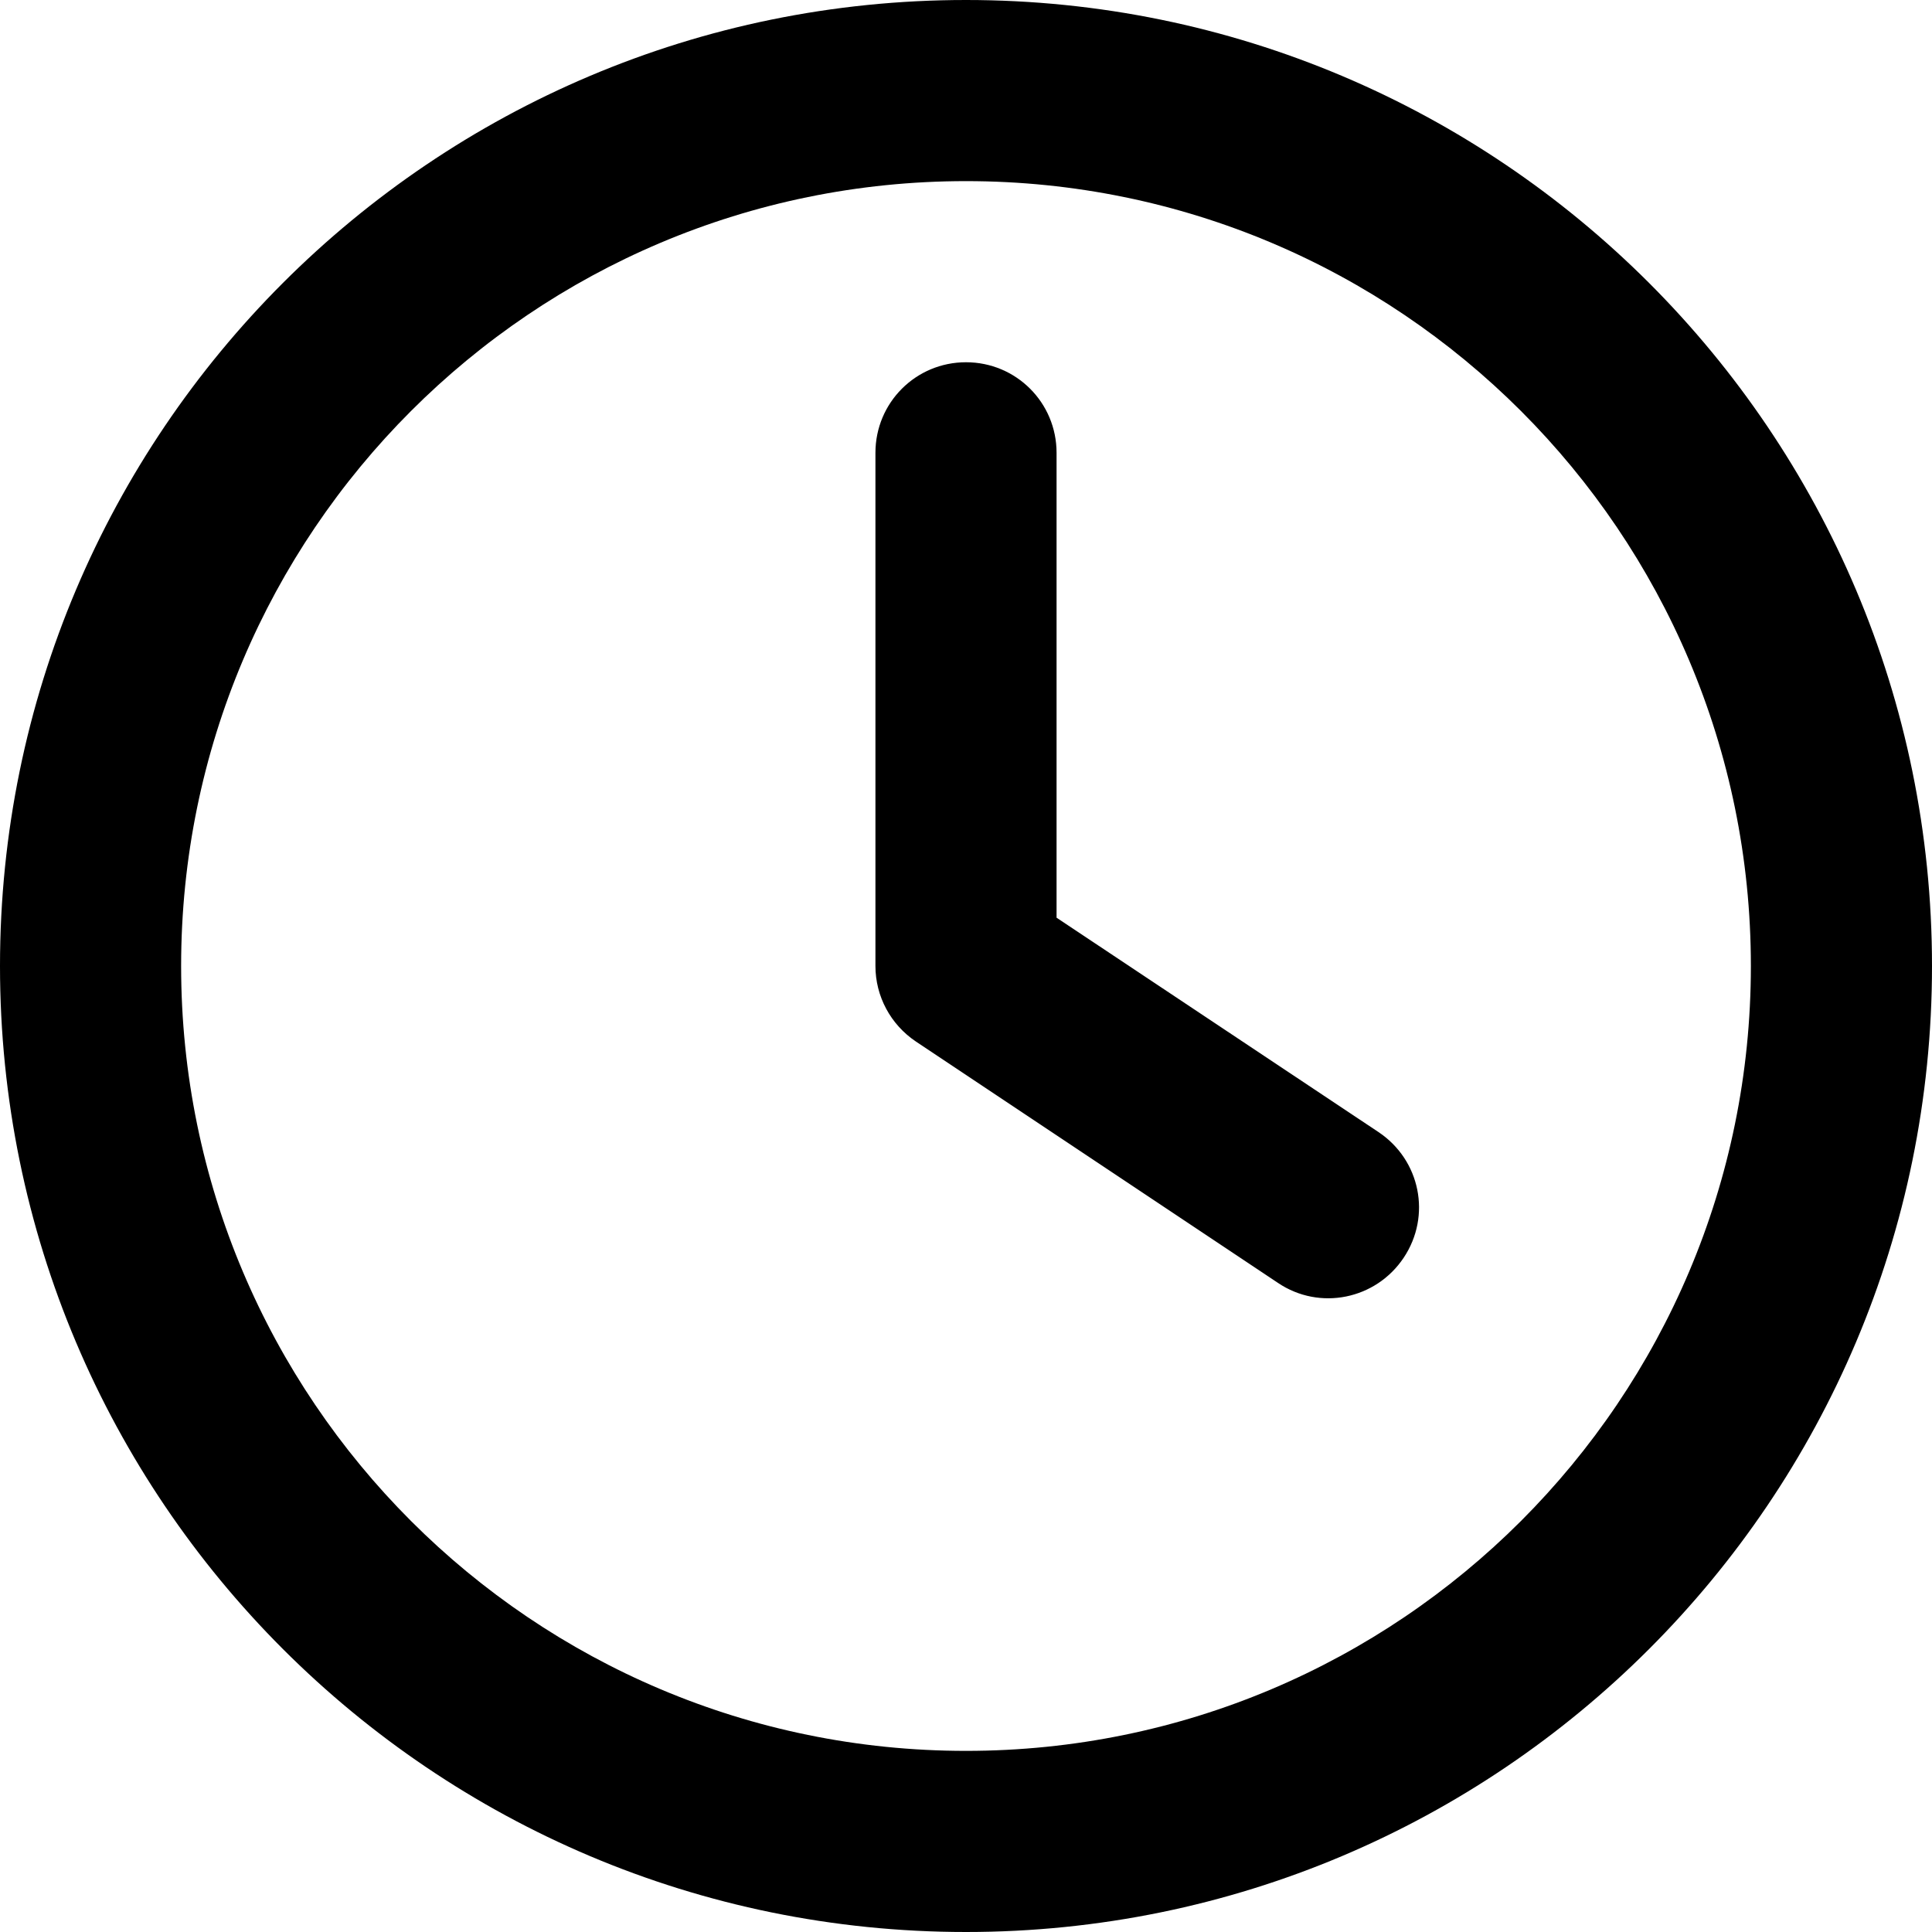
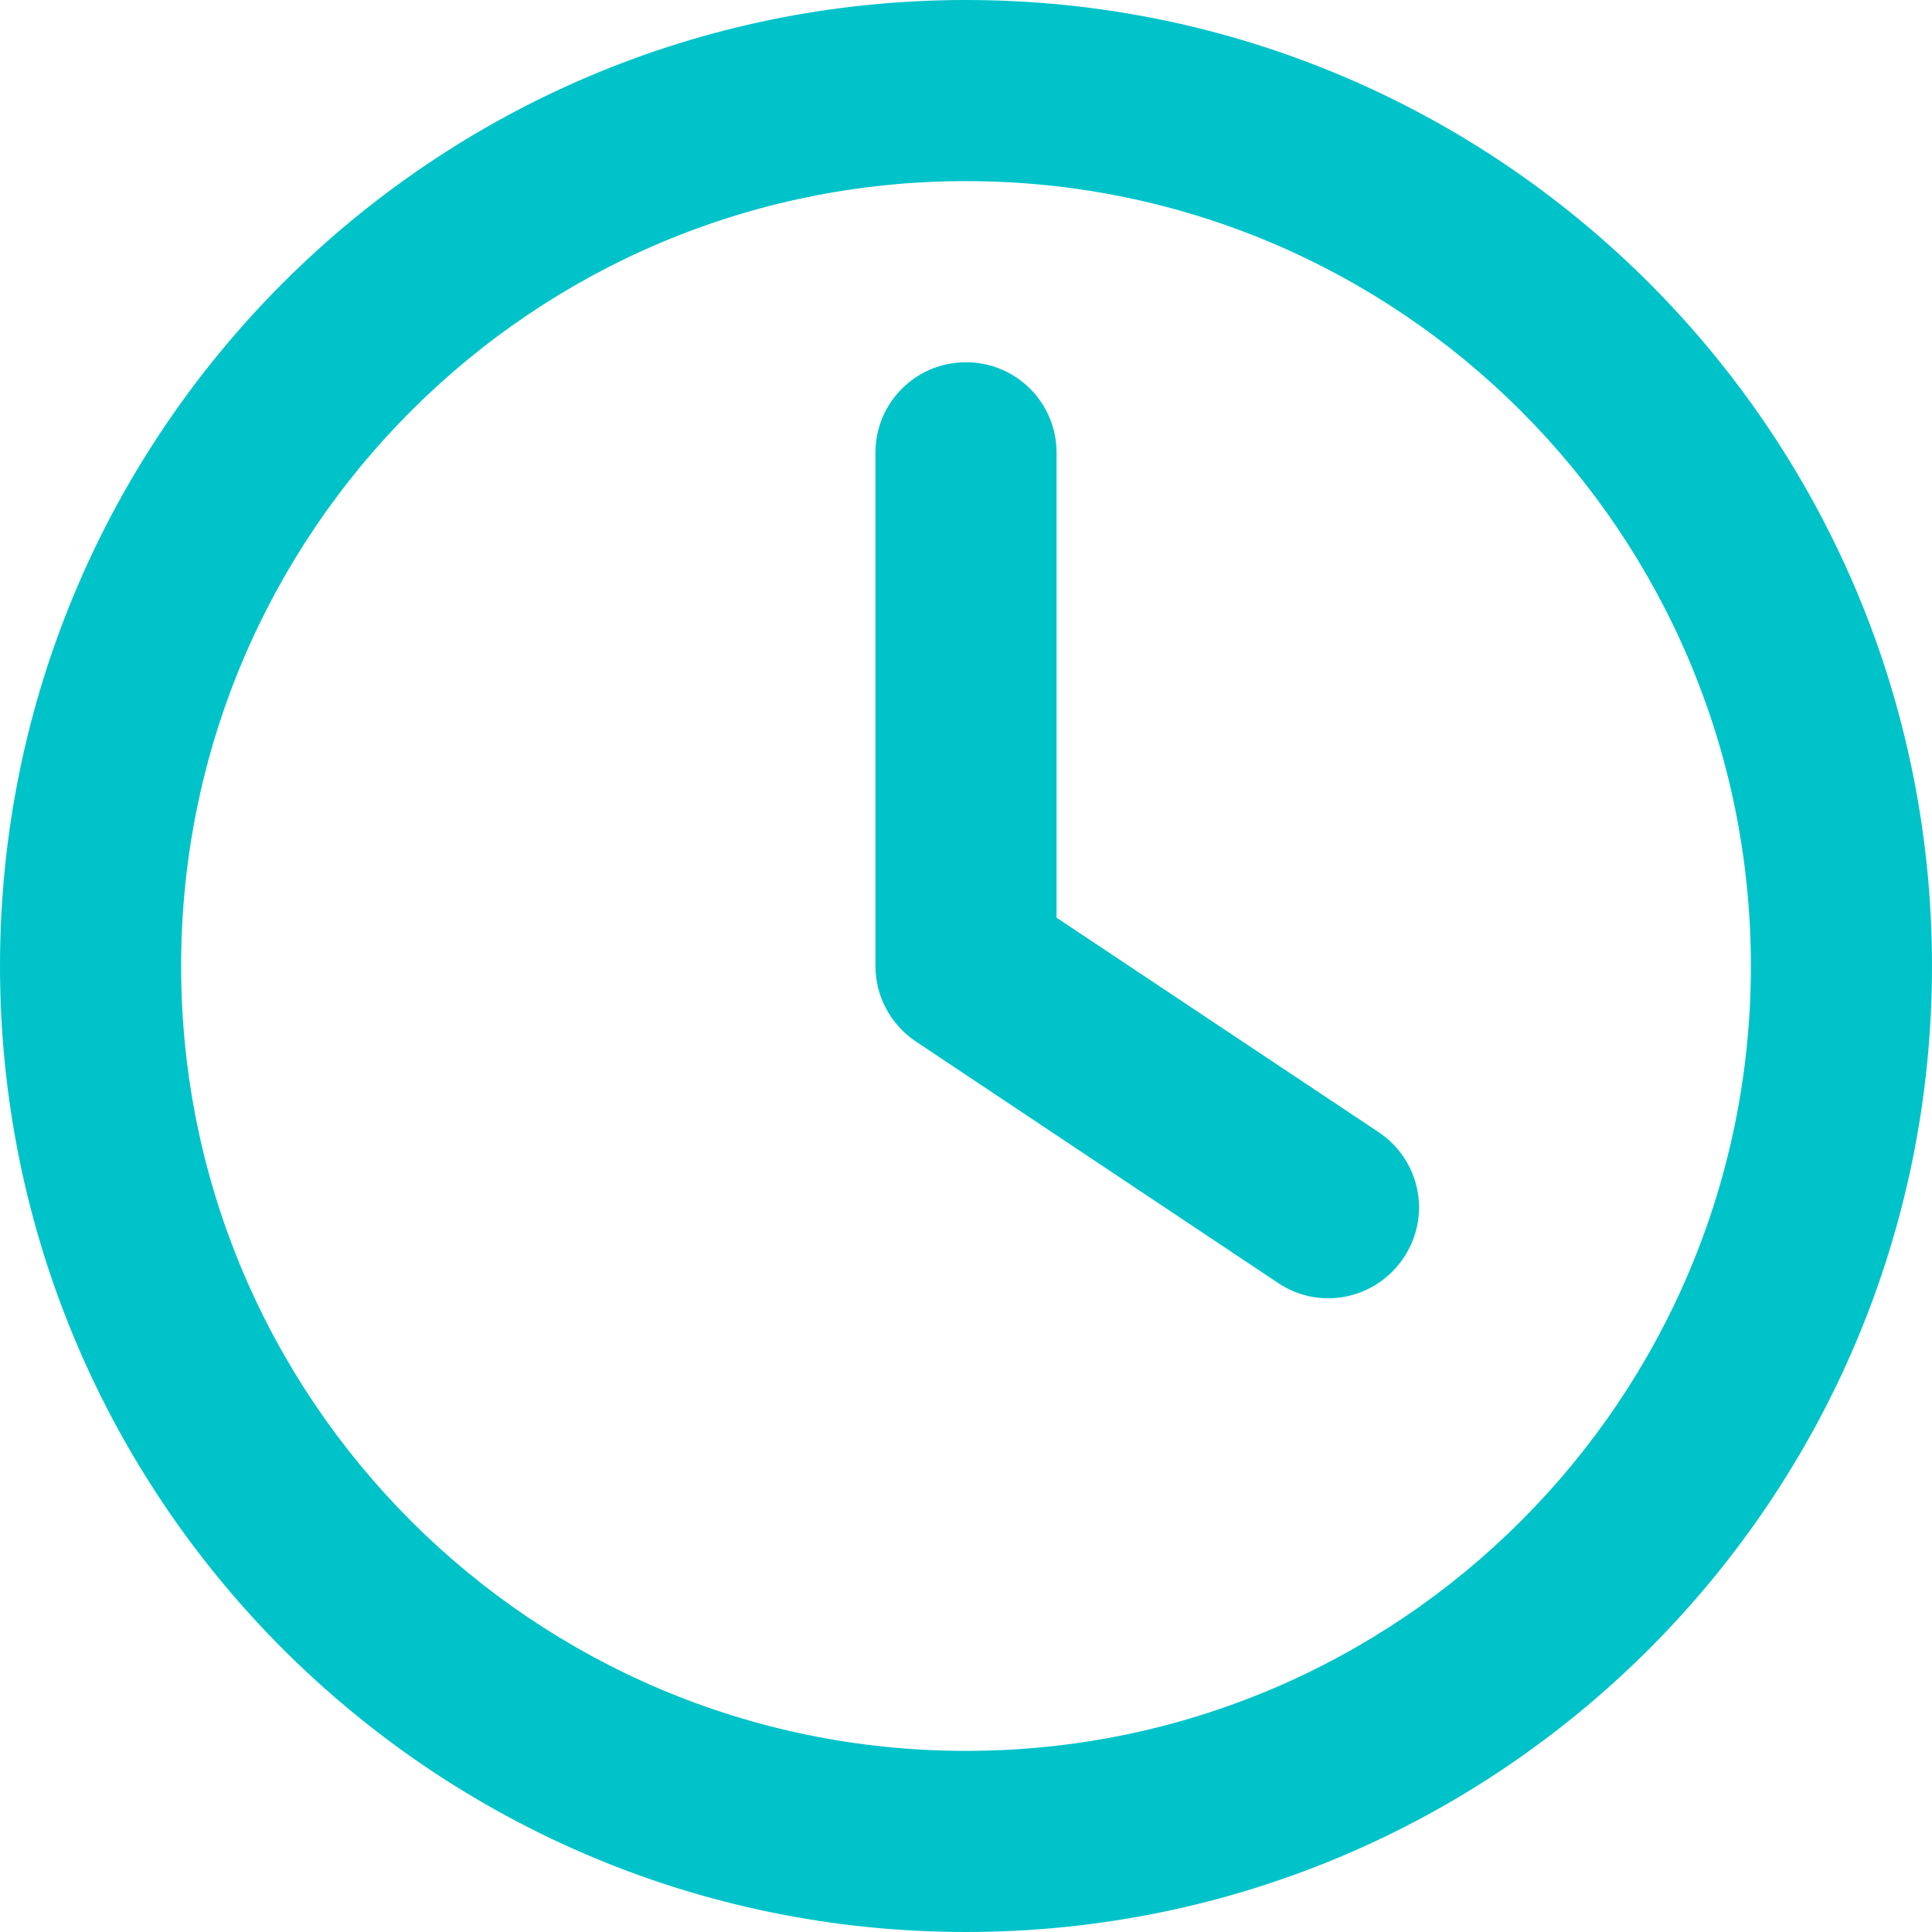
<svg xmlns="http://www.w3.org/2000/svg" viewBox="0 0 512 512">
-   <path d="M464 256A208 208 0 1 1 48 256a208 208 0 1 1 416 0zM0 256a256 256 0 1 0 512 0A256 256 0 1 0 0 256zM232 120V256c0 8 4 15.5 10.7 20l96 64c11 7.4 25.9 4.4 33.3-6.7s4.4-25.9-6.7-33.3L280 243.2V120c0-13.3-10.7-24-24-24s-24 10.7-24 24z" />
+   <path d="M464 256A208 208 0 1 1 48 256a208 208 0 1 1 416 0zM0 256a256 256 0 1 0 512 0A256 256 0 1 0 0 256zM232 120V256c0 8 4 15.5 10.7 20l96 64c11 7.4 25.9 4.4 33.3-6.7s4.4-25.9-6.7-33.3L280 243.2V120c0-13.3-10.7-24-24-24s-24 10.7-24 24z" fill="#00C3C9" />
</svg>
